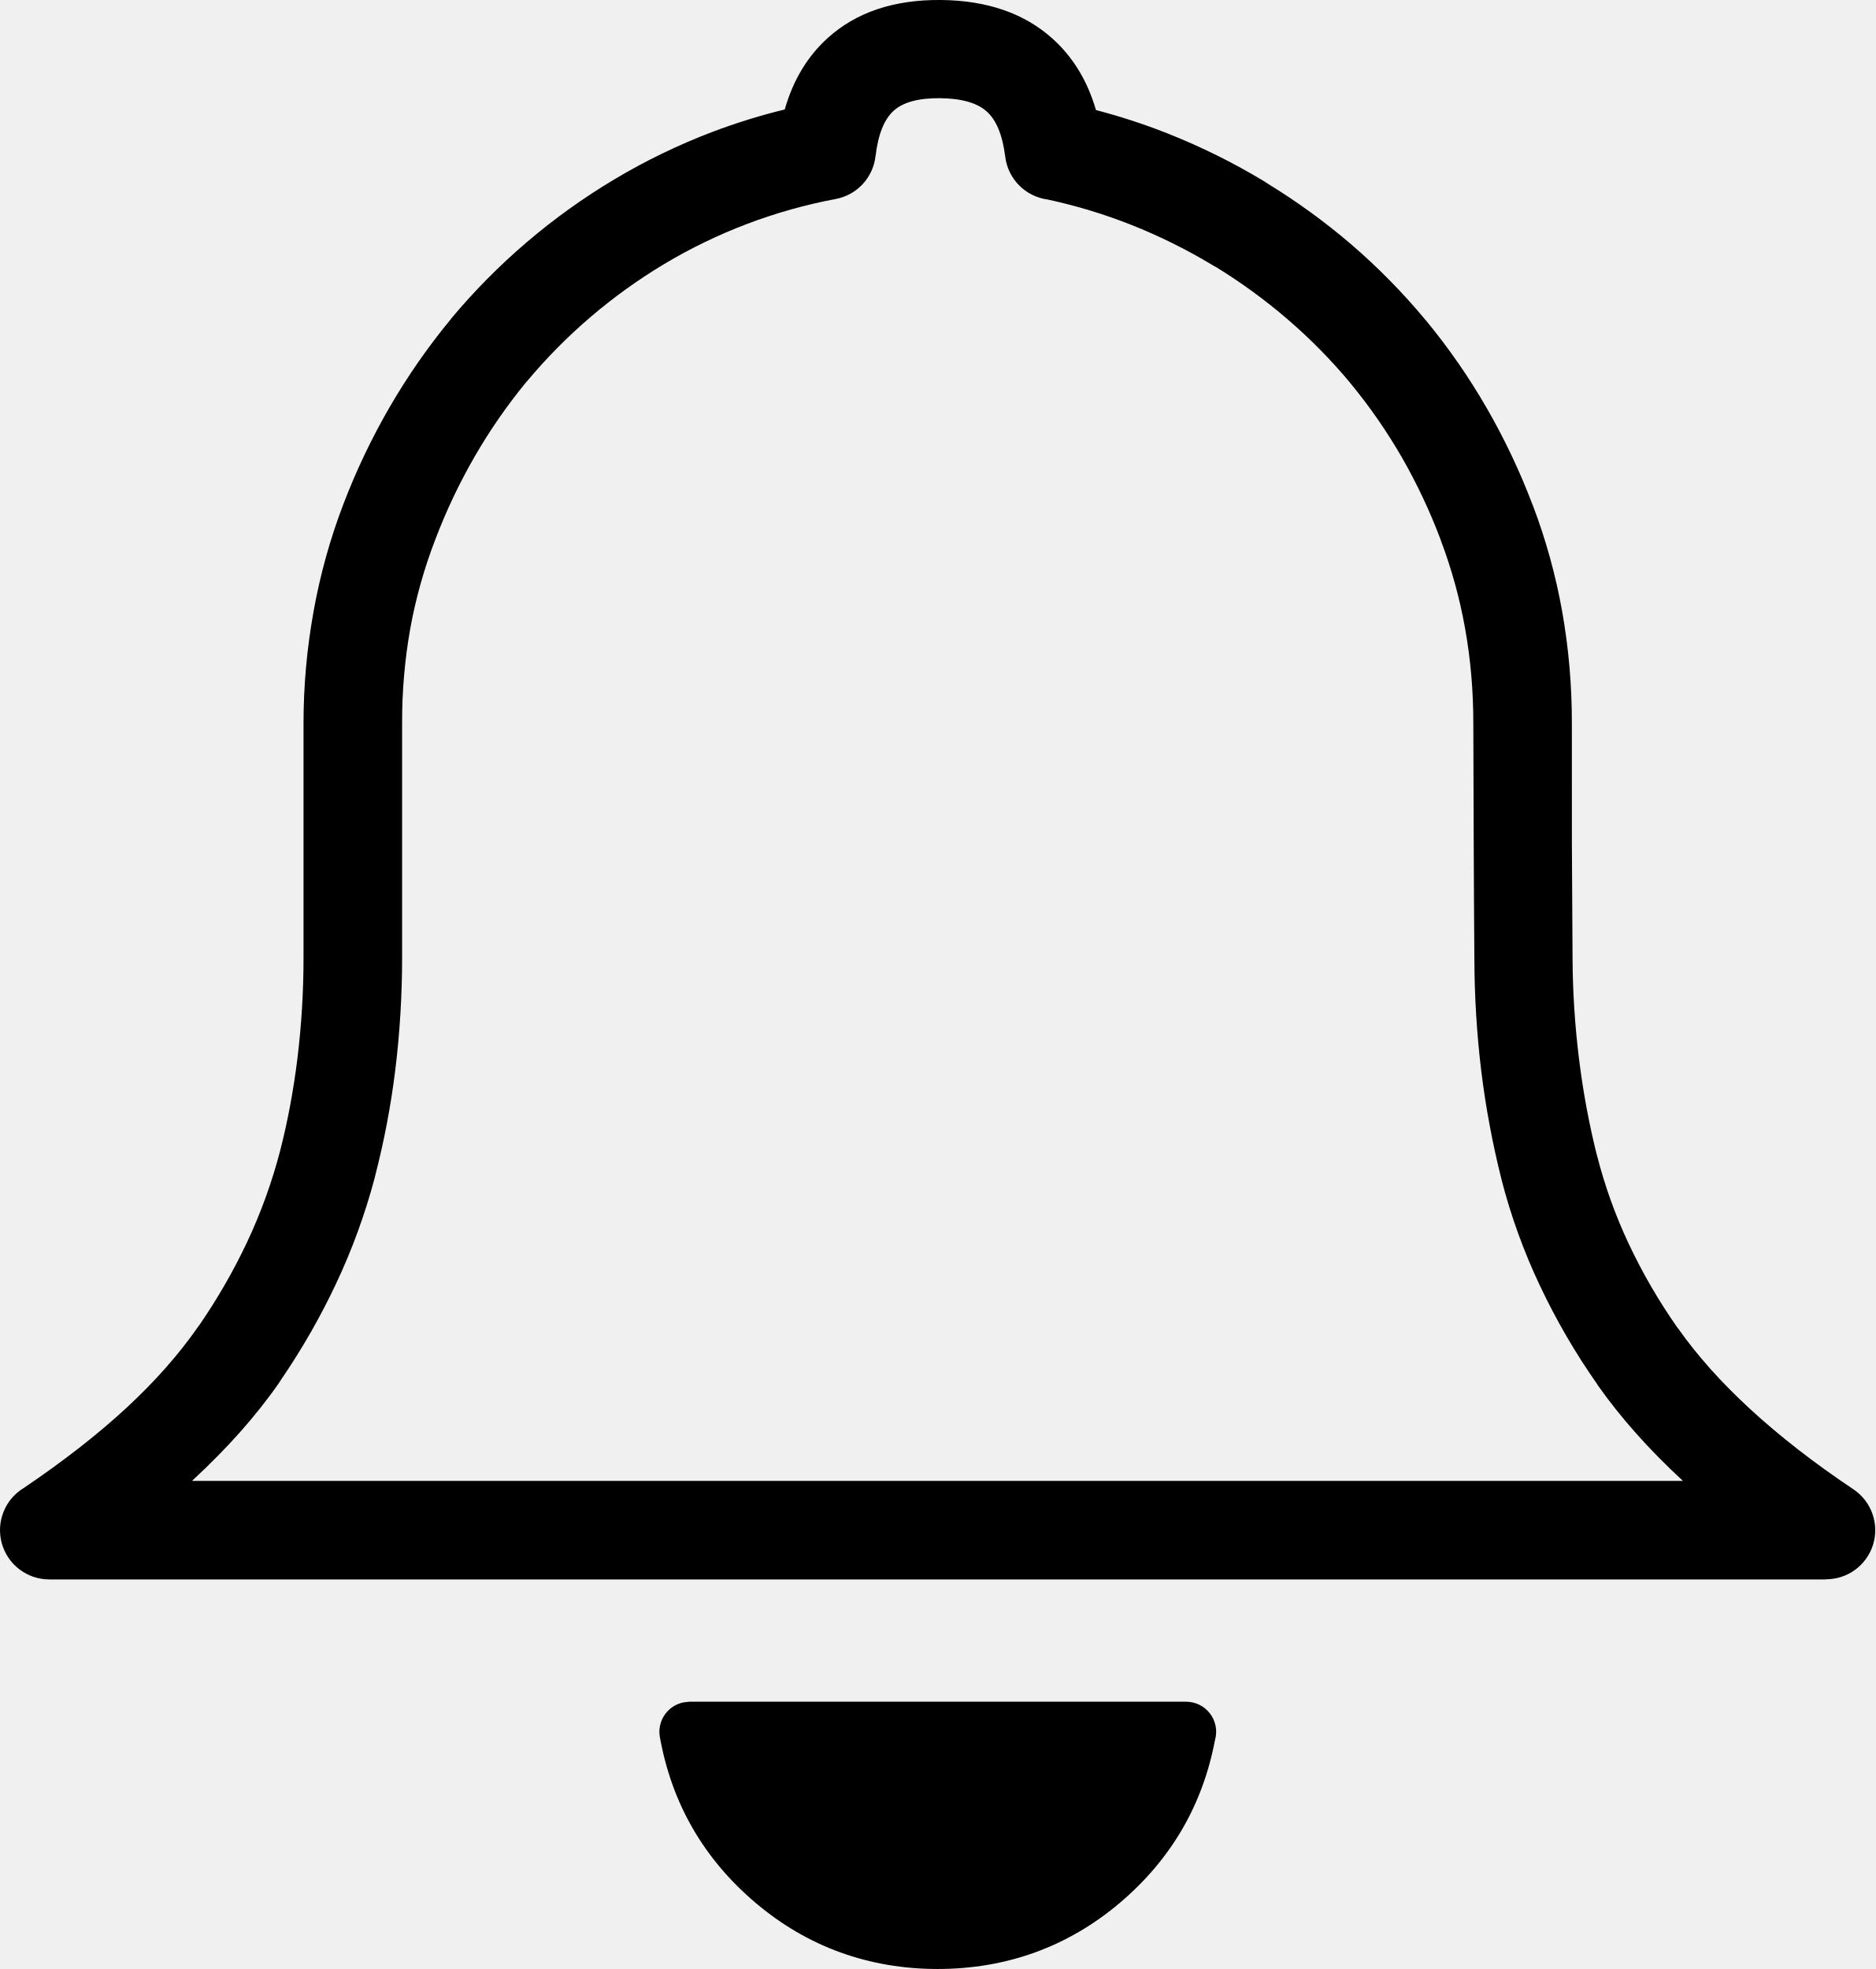
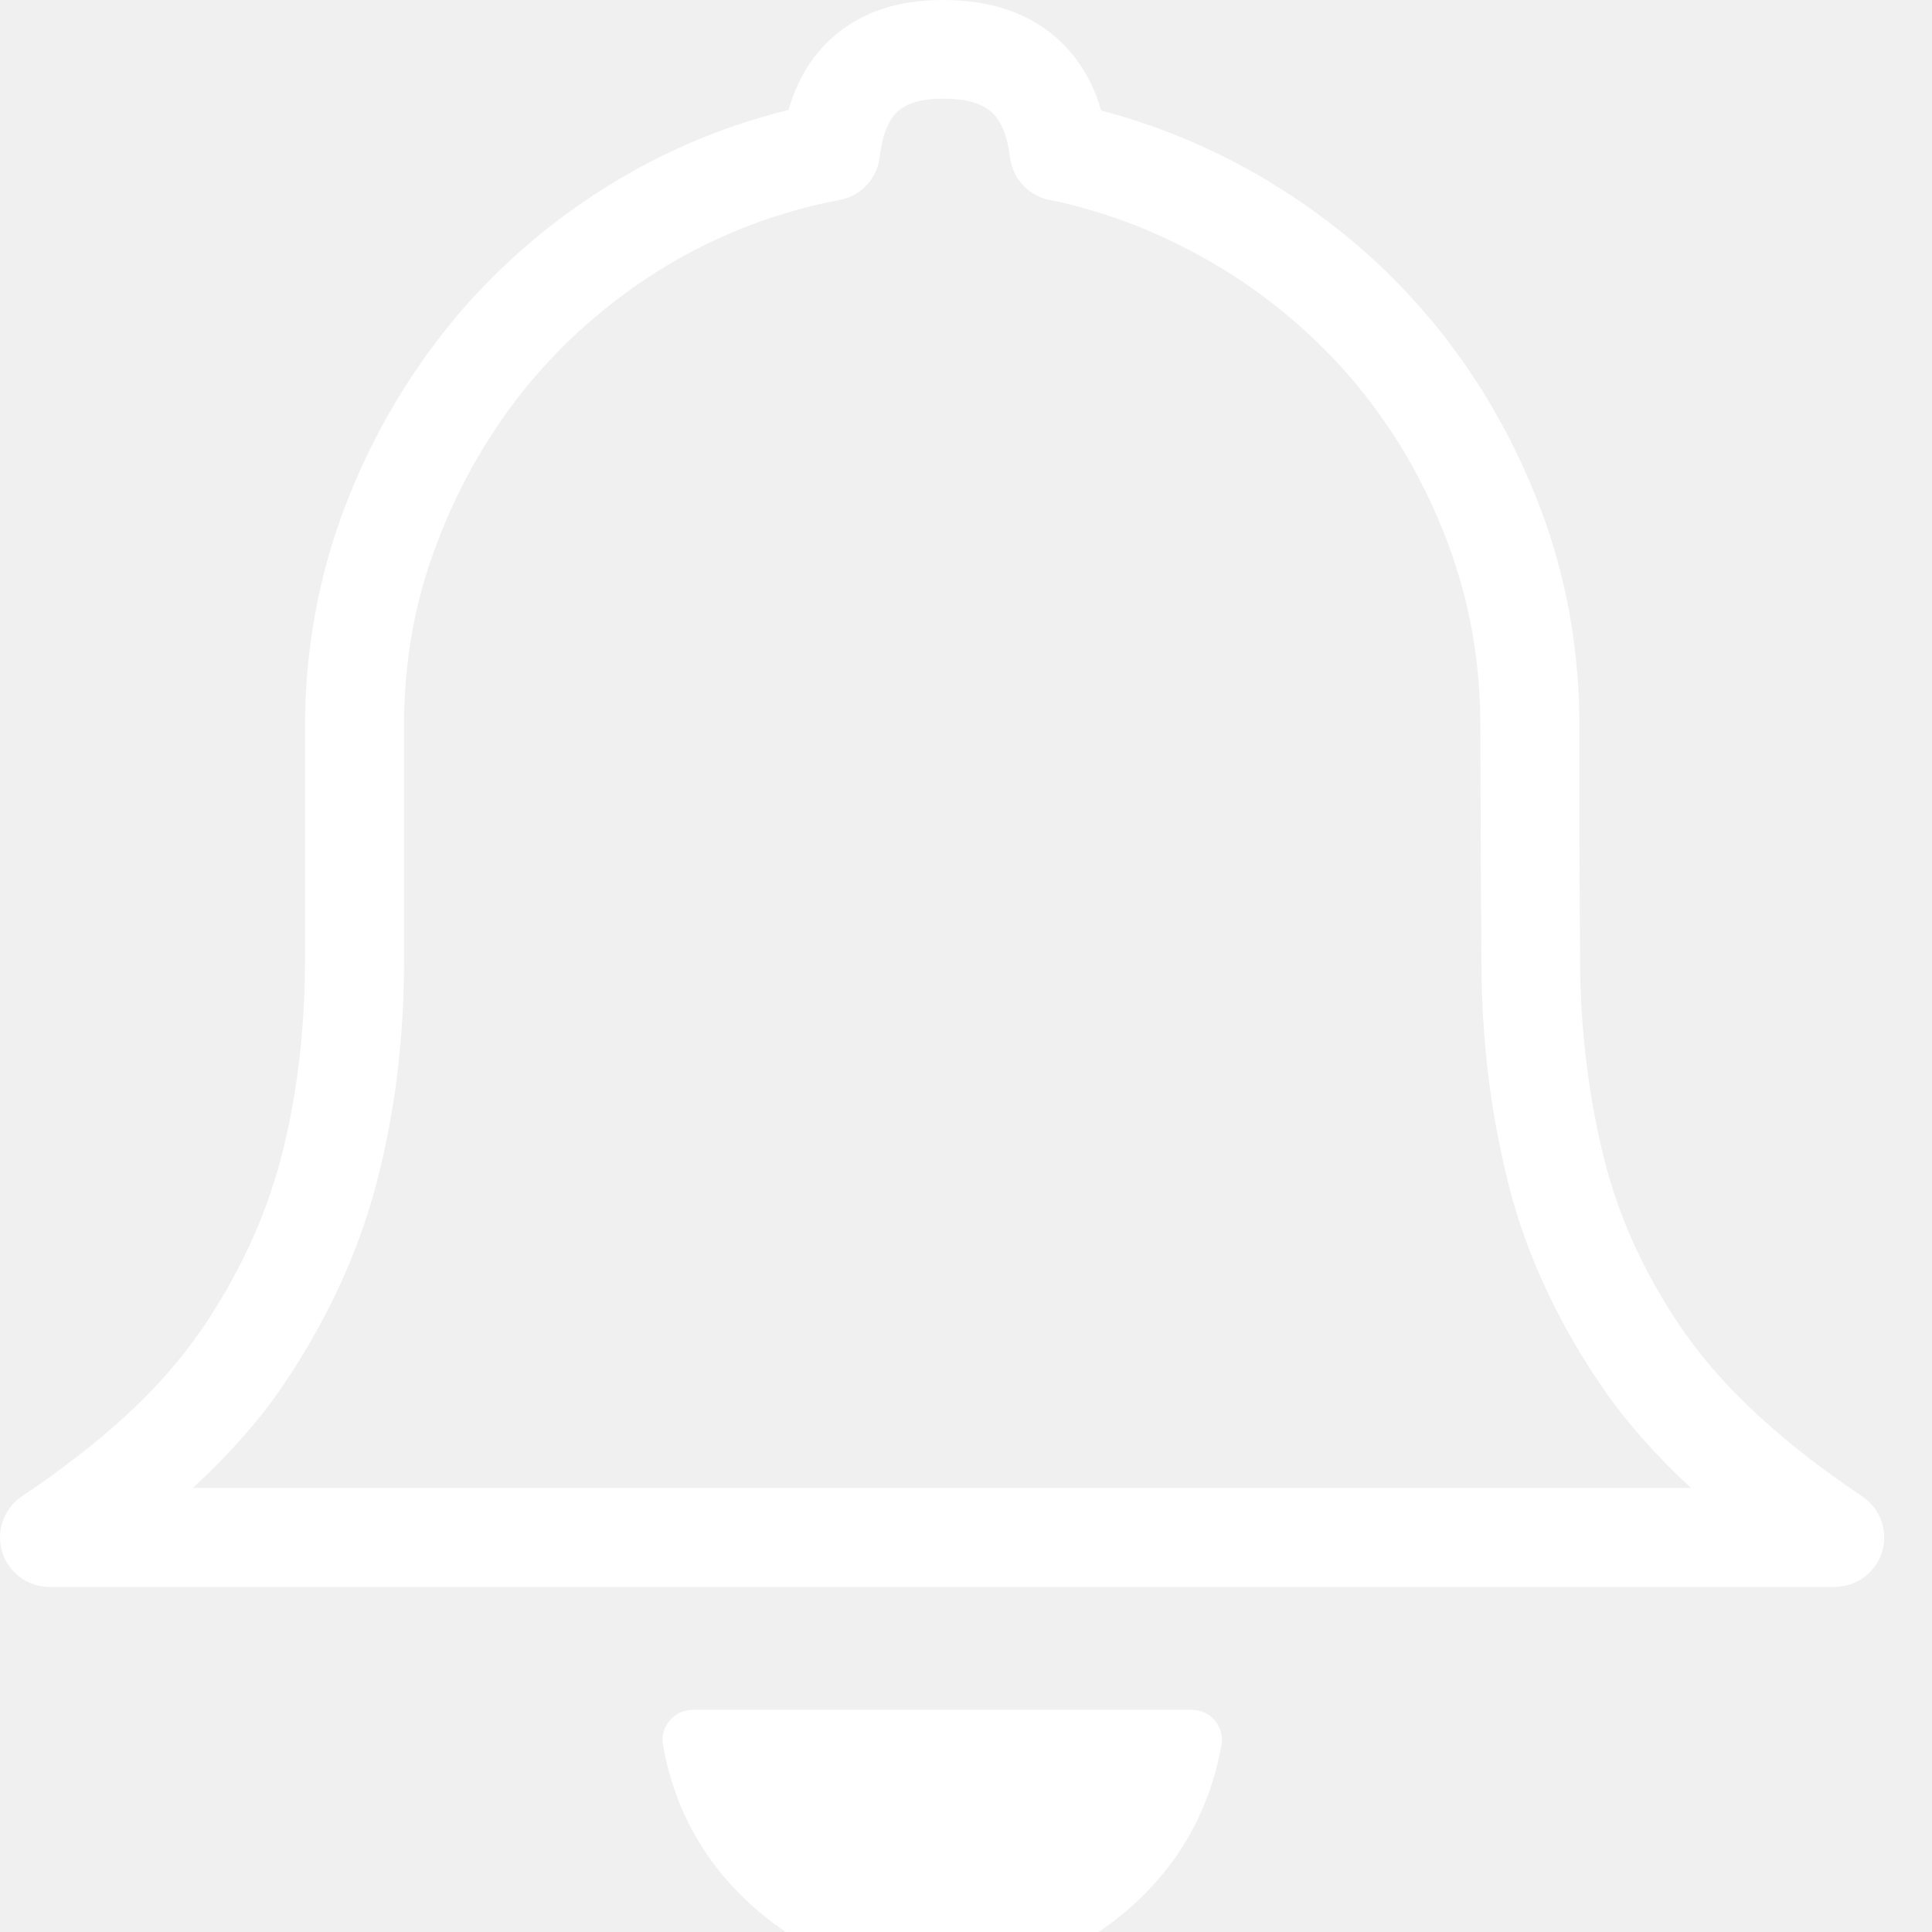
- <svg xmlns="http://www.w3.org/2000/svg" viewBox="0 0 117.033 122.88">
-   <path d="M75.828 108.589c-.381 2.005-1.053 3.845-2.021 5.521-1 1.729-2.309 3.279-3.926 4.648-1.617 1.367-3.381 2.397-5.283 3.086-1.906.689-3.934 1.035-6.076 1.035-2.143 0-4.17-.346-6.077-1.035-1.903-.688-3.665-1.719-5.282-3.086-1.618-1.369-2.927-2.92-3.927-4.648-.998-1.728-1.682-3.63-2.054-5.706a1.87 1.87 0 011.51-2.169c.032-.005.329-.034.329-.036h31.001a1.876 1.876 0 011.806 2.39zM68.398 6.868c1.521.397 2.998.879 4.43 1.444a40.563 40.563 0 016.076 3.007c.076.047.15.097.223.148a40.545 40.545 0 015.189 3.772 39.769 39.769 0 014.67 4.754l.012.013H89a39.921 39.921 0 013.787 5.462 41.416 41.416 0 012.867 6.056l.004-.001a36.914 36.914 0 011.834 6.622 39.61 39.61 0 01.607 6.984c0 4.714 0 7.257.002 7.566.01 2.417.023 4.779.041 7.085v.024a52.96 52.96 0 00.404 6.279 49.763 49.763 0 001.115 6.014l.004-.001a30.951 30.951 0 001.967 5.493 35.459 35.459 0 003.086 5.311l.006-.004c1.195 1.697 2.691 3.373 4.488 5.027 1.855 1.709 4.01 3.383 6.461 5.023a3.065 3.065 0 01-1.707 5.612v.01H3.076a3.076 3.076 0 01-1.591-5.708c2.491-1.686 4.63-3.354 6.416-5.008 1.777-1.646 3.265-3.33 4.462-5.055.036-.051.072-.1.11-.148a36.903 36.903 0 002.967-5.173 32.764 32.764 0 002.037-5.635c.475-1.84.837-3.779 1.088-5.812a51.86 51.86 0 00.378-6.337V45.129c0-2.34.21-4.671.629-6.987a36.974 36.974 0 011.849-6.655 41.921 41.921 0 012.905-6.096 40.698 40.698 0 013.828-5.496l.017-.02-.004-.004a39.926 39.926 0 0110.151-8.663 38.778 38.778 0 016.128-2.971 38.48 38.48 0 014.529-1.405c.529-1.851 1.437-3.349 2.722-4.496C53.471.752 55.81-.025 58.712 0c2.875.025 5.194.821 6.952 2.391 1.289 1.151 2.201 2.643 2.734 4.477zm2.196 7.162a33.159 33.159 0 00-5.203-1.577 3.076 3.076 0 01-2.656-2.677c-.166-1.341-.551-2.281-1.154-2.819-.605-.541-1.578-.817-2.917-.829-1.33-.012-2.291.246-2.882.774-.6.536-.98 1.485-1.14 2.85h-.003a3.067 3.067 0 01-2.484 2.667 32.579 32.579 0 00-10.69 4.051 33.815 33.815 0 00-8.589 7.341l-.004-.003a34.614 34.614 0 00-3.234 4.659 35.731 35.731 0 00-2.473 5.207 30.78 30.78 0 00-1.56 5.55 33.06 33.06 0 00-.509 5.906v14.564c0 2.412-.143 4.774-.427 7.083a51.535 51.535 0 01-1.256 6.605c-.01.047-.021.095-.033.142a38.888 38.888 0 01-2.389 6.549 43.177 43.177 0 01-3.461 6.046 3.175 3.175 0 01-.121.189c-1.408 2.026-3.192 4.039-5.352 6.039l-.078.071H105.031c-2.111-1.946-3.887-3.942-5.328-5.989l.004-.004-.004-.008a41.698 41.698 0 01-3.621-6.231 37.238 37.238 0 01-2.375-6.575l.002-.001-.002-.011a55.496 55.496 0 01-1.264-6.771 59.853 59.853 0 01-.428-6.992v-.007c-.018-2.278-.031-4.656-.041-7.133a3586.95 3586.95 0 01-.025-7.566c0-2.024-.17-3.992-.512-5.902a30.791 30.791 0 00-1.521-5.517l.004-.001-.004-.011a35.351 35.351 0 00-2.439-5.178 33.89 33.89 0 00-3.211-4.622l.002-.001a33.559 33.559 0 00-3.939-3.997 34.562 34.562 0 00-4.393-3.207 2.896 2.896 0 01-.203-.113 34.452 34.452 0 00-5.139-2.551z" />
+ <svg xmlns="http://www.w3.org/2000/svg" viewBox="0 0 120 120">
+   <path fill="white" d="M75.828 108.589c-.381 2.005-1.053 3.845-2.021 5.521-1 1.729-2.309 3.279-3.926 4.648-1.617 1.367-3.381 2.397-5.283 3.086-1.906.689-3.934 1.035-6.076 1.035-2.143 0-4.17-.346-6.077-1.035-1.903-.688-3.665-1.719-5.282-3.086-1.618-1.369-2.927-2.92-3.927-4.648-.998-1.728-1.682-3.63-2.054-5.706a1.87 1.87 0 011.51-2.169c.032-.005.329-.034.329-.036h31.001a1.876 1.876 0 011.806 2.39zM68.398 6.868c1.521.397 2.998.879 4.43 1.444a40.563 40.563 0 016.076 3.007c.076.047.15.097.223.148a40.545 40.545 0 015.189 3.772 39.769 39.769 0 014.67 4.754l.012.013H89a39.921 39.921 0 013.787 5.462 41.416 41.416 0 012.867 6.056l.004-.001a36.914 36.914 0 011.834 6.622 39.61 39.61 0 01.607 6.984c0 4.714 0 7.257.002 7.566.01 2.417.023 4.779.041 7.085v.024a52.96 52.96 0 00.404 6.279 49.763 49.763 0 001.115 6.014l.004-.001a30.951 30.951 0 001.967 5.493 35.459 35.459 0 003.086 5.311l.006-.004c1.195 1.697 2.691 3.373 4.488 5.027 1.855 1.709 4.01 3.383 6.461 5.023a3.065 3.065 0 01-1.707 5.612v.01H3.076a3.076 3.076 0 01-1.591-5.708c2.491-1.686 4.63-3.354 6.416-5.008 1.777-1.646 3.265-3.33 4.462-5.055.036-.051.072-.1.11-.148a36.903 36.903 0 002.967-5.173 32.764 32.764 0 002.037-5.635c.475-1.84.837-3.779 1.088-5.812a51.86 51.86 0 00.378-6.337V45.129c0-2.34.21-4.671.629-6.987a36.974 36.974 0 011.849-6.655 41.921 41.921 0 012.905-6.096 40.698 40.698 0 013.828-5.496l.017-.02-.004-.004a39.926 39.926 0 0110.151-8.663 38.778 38.778 0 016.128-2.971 38.48 38.48 0 014.529-1.405c.529-1.851 1.437-3.349 2.722-4.496C53.471.752 55.81-.025 58.712 0c2.875.025 5.194.821 6.952 2.391 1.289 1.151 2.201 2.643 2.734 4.477zm2.196 7.162a33.159 33.159 0 00-5.203-1.577 3.076 3.076 0 01-2.656-2.677c-.166-1.341-.551-2.281-1.154-2.819-.605-.541-1.578-.817-2.917-.829-1.33-.012-2.291.246-2.882.774-.6.536-.98 1.485-1.14 2.85h-.003a3.067 3.067 0 01-2.484 2.667 32.579 32.579 0 00-10.69 4.051 33.815 33.815 0 00-8.589 7.341l-.004-.003a34.614 34.614 0 00-3.234 4.659 35.731 35.731 0 00-2.473 5.207 30.78 30.78 0 00-1.56 5.55 33.06 33.06 0 00-.509 5.906v14.564c0 2.412-.143 4.774-.427 7.083a51.535 51.535 0 01-1.256 6.605c-.01.047-.021.095-.033.142a38.888 38.888 0 01-2.389 6.549 43.177 43.177 0 01-3.461 6.046 3.175 3.175 0 01-.121.189c-1.408 2.026-3.192 4.039-5.352 6.039l-.078.071H105.031c-2.111-1.946-3.887-3.942-5.328-5.989l.004-.004-.004-.008a41.698 41.698 0 01-3.621-6.231 37.238 37.238 0 01-2.375-6.575l.002-.001-.002-.011a55.496 55.496 0 01-1.264-6.771 59.853 59.853 0 01-.428-6.992v-.007c-.018-2.278-.031-4.656-.041-7.133a3586.95 3586.95 0 01-.025-7.566c0-2.024-.17-3.992-.512-5.902a30.791 30.791 0 00-1.521-5.517l.004-.001-.004-.011a35.351 35.351 0 00-2.439-5.178 33.89 33.89 0 00-3.211-4.622l.002-.001a33.559 33.559 0 00-3.939-3.997 34.562 34.562 0 00-4.393-3.207 2.896 2.896 0 01-.203-.113 34.452 34.452 0 00-5.139-2.551z" />
</svg>
